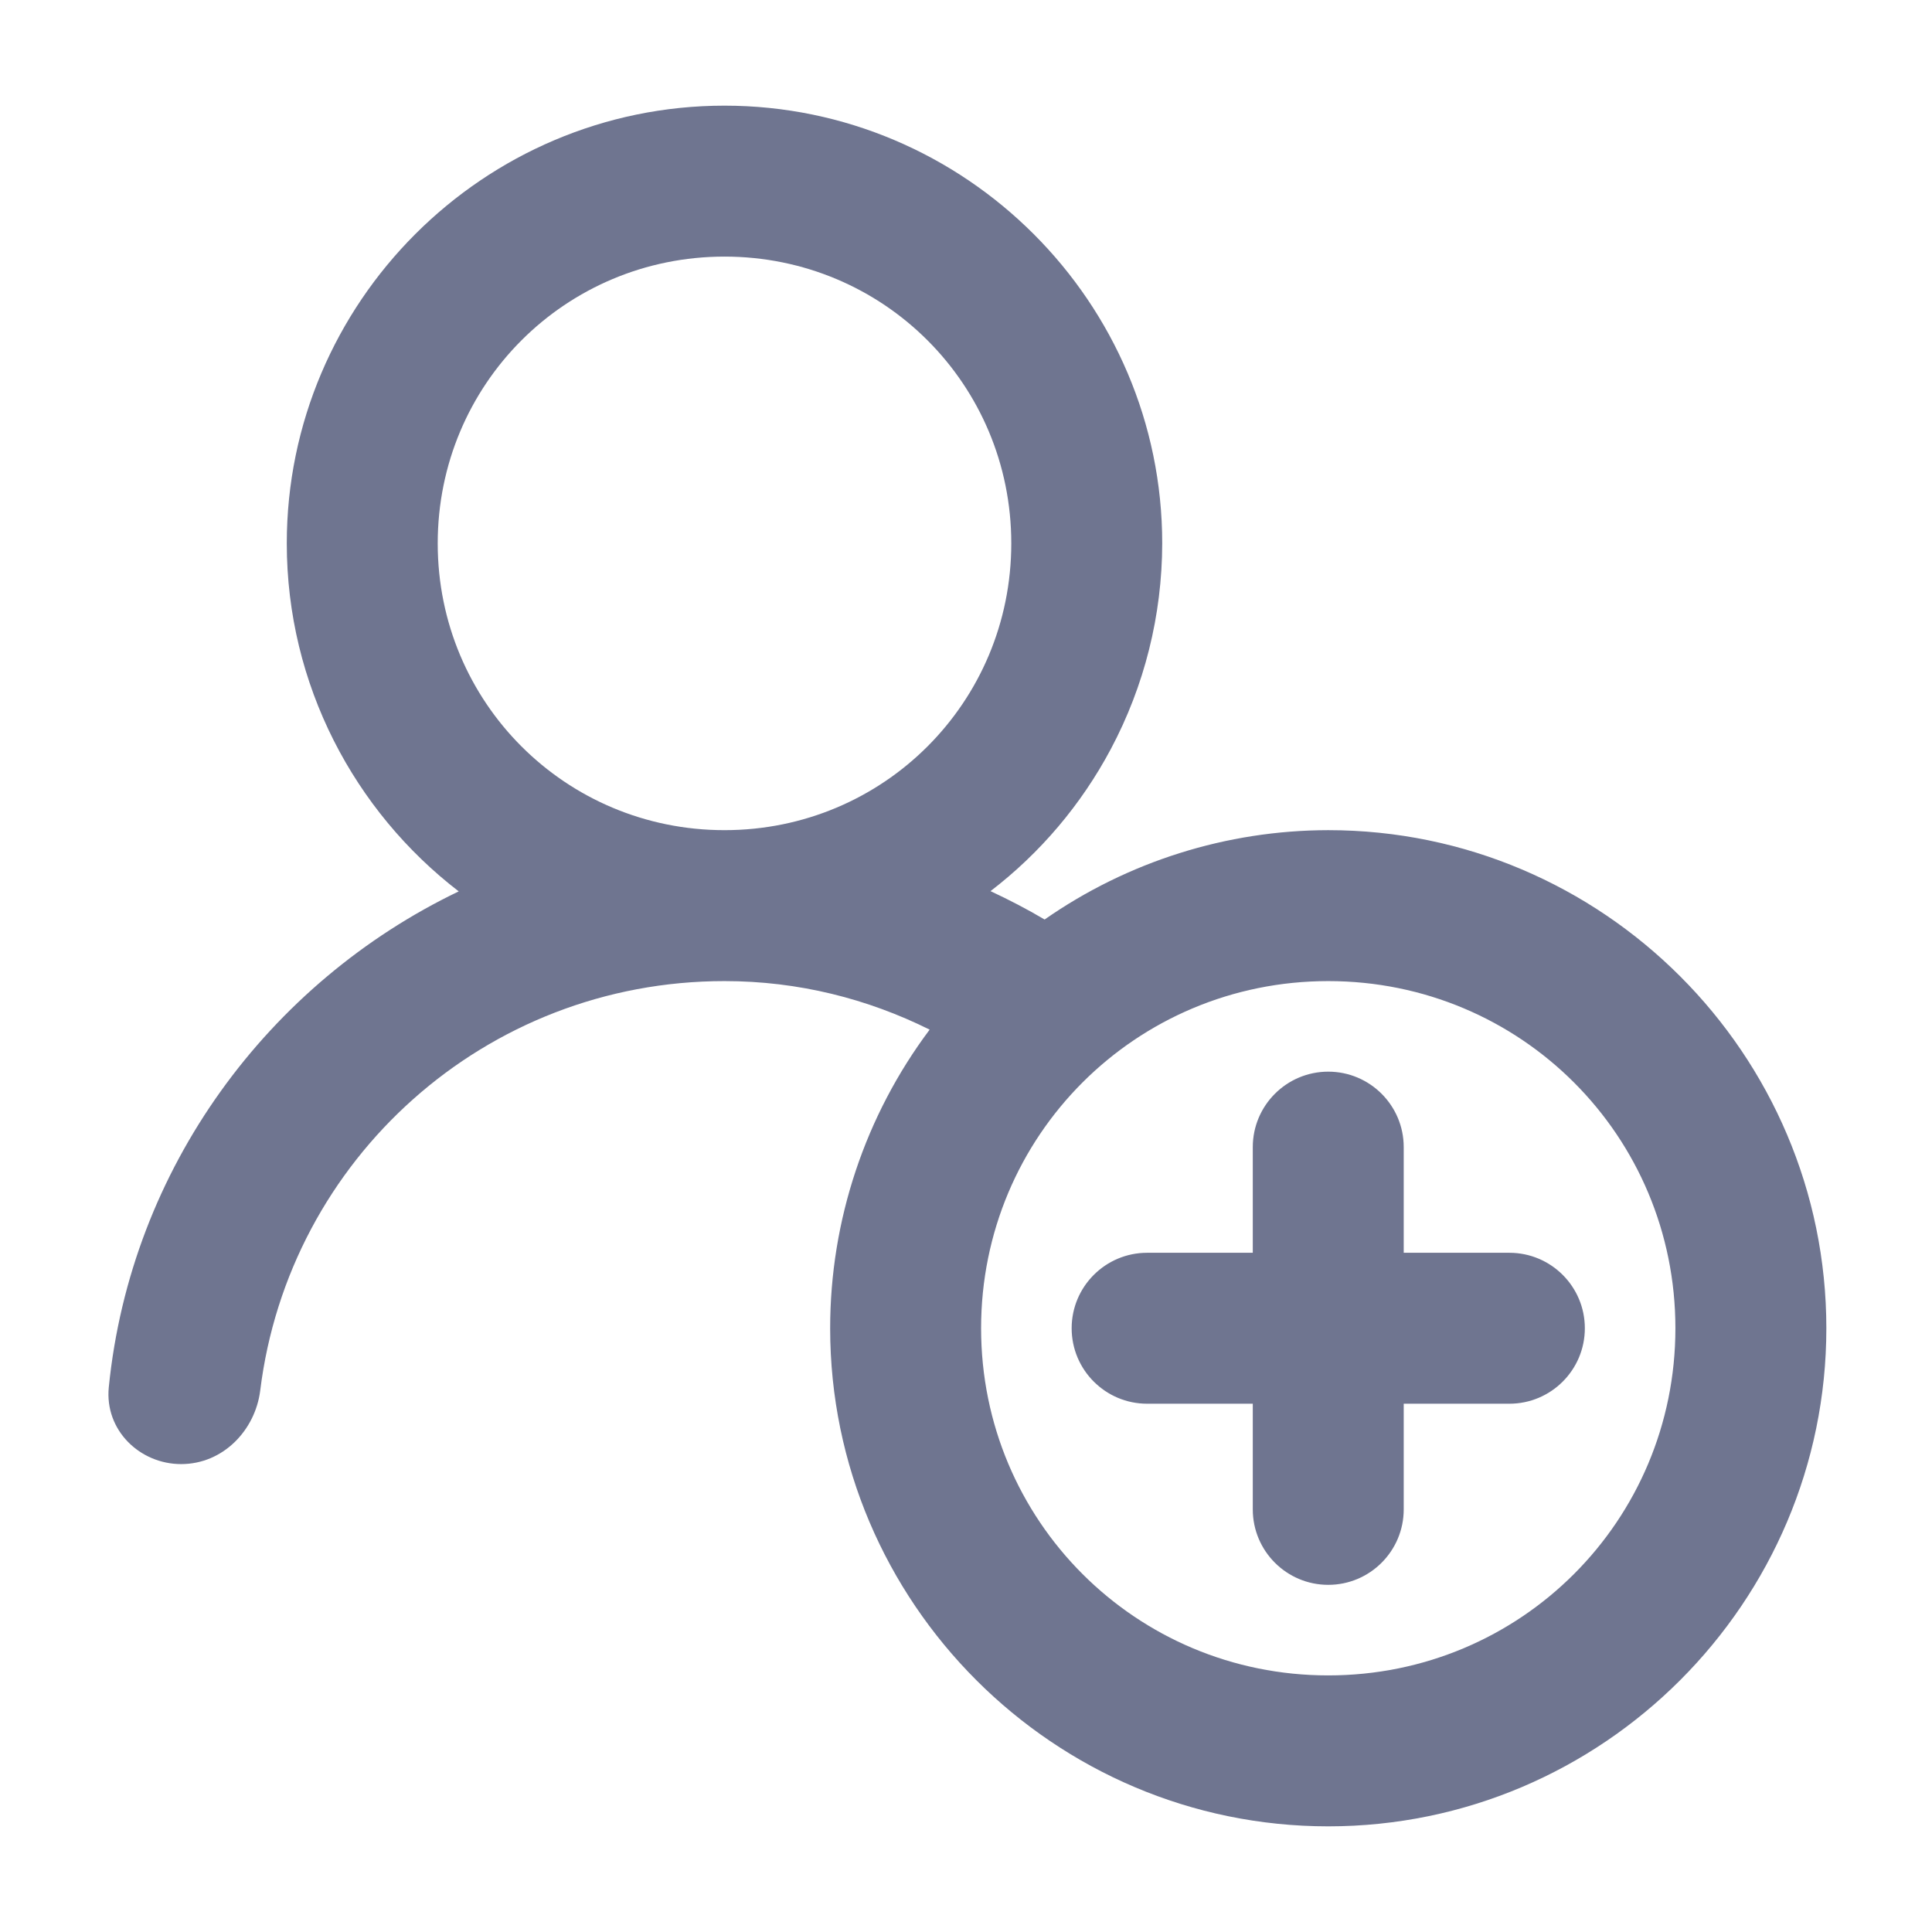
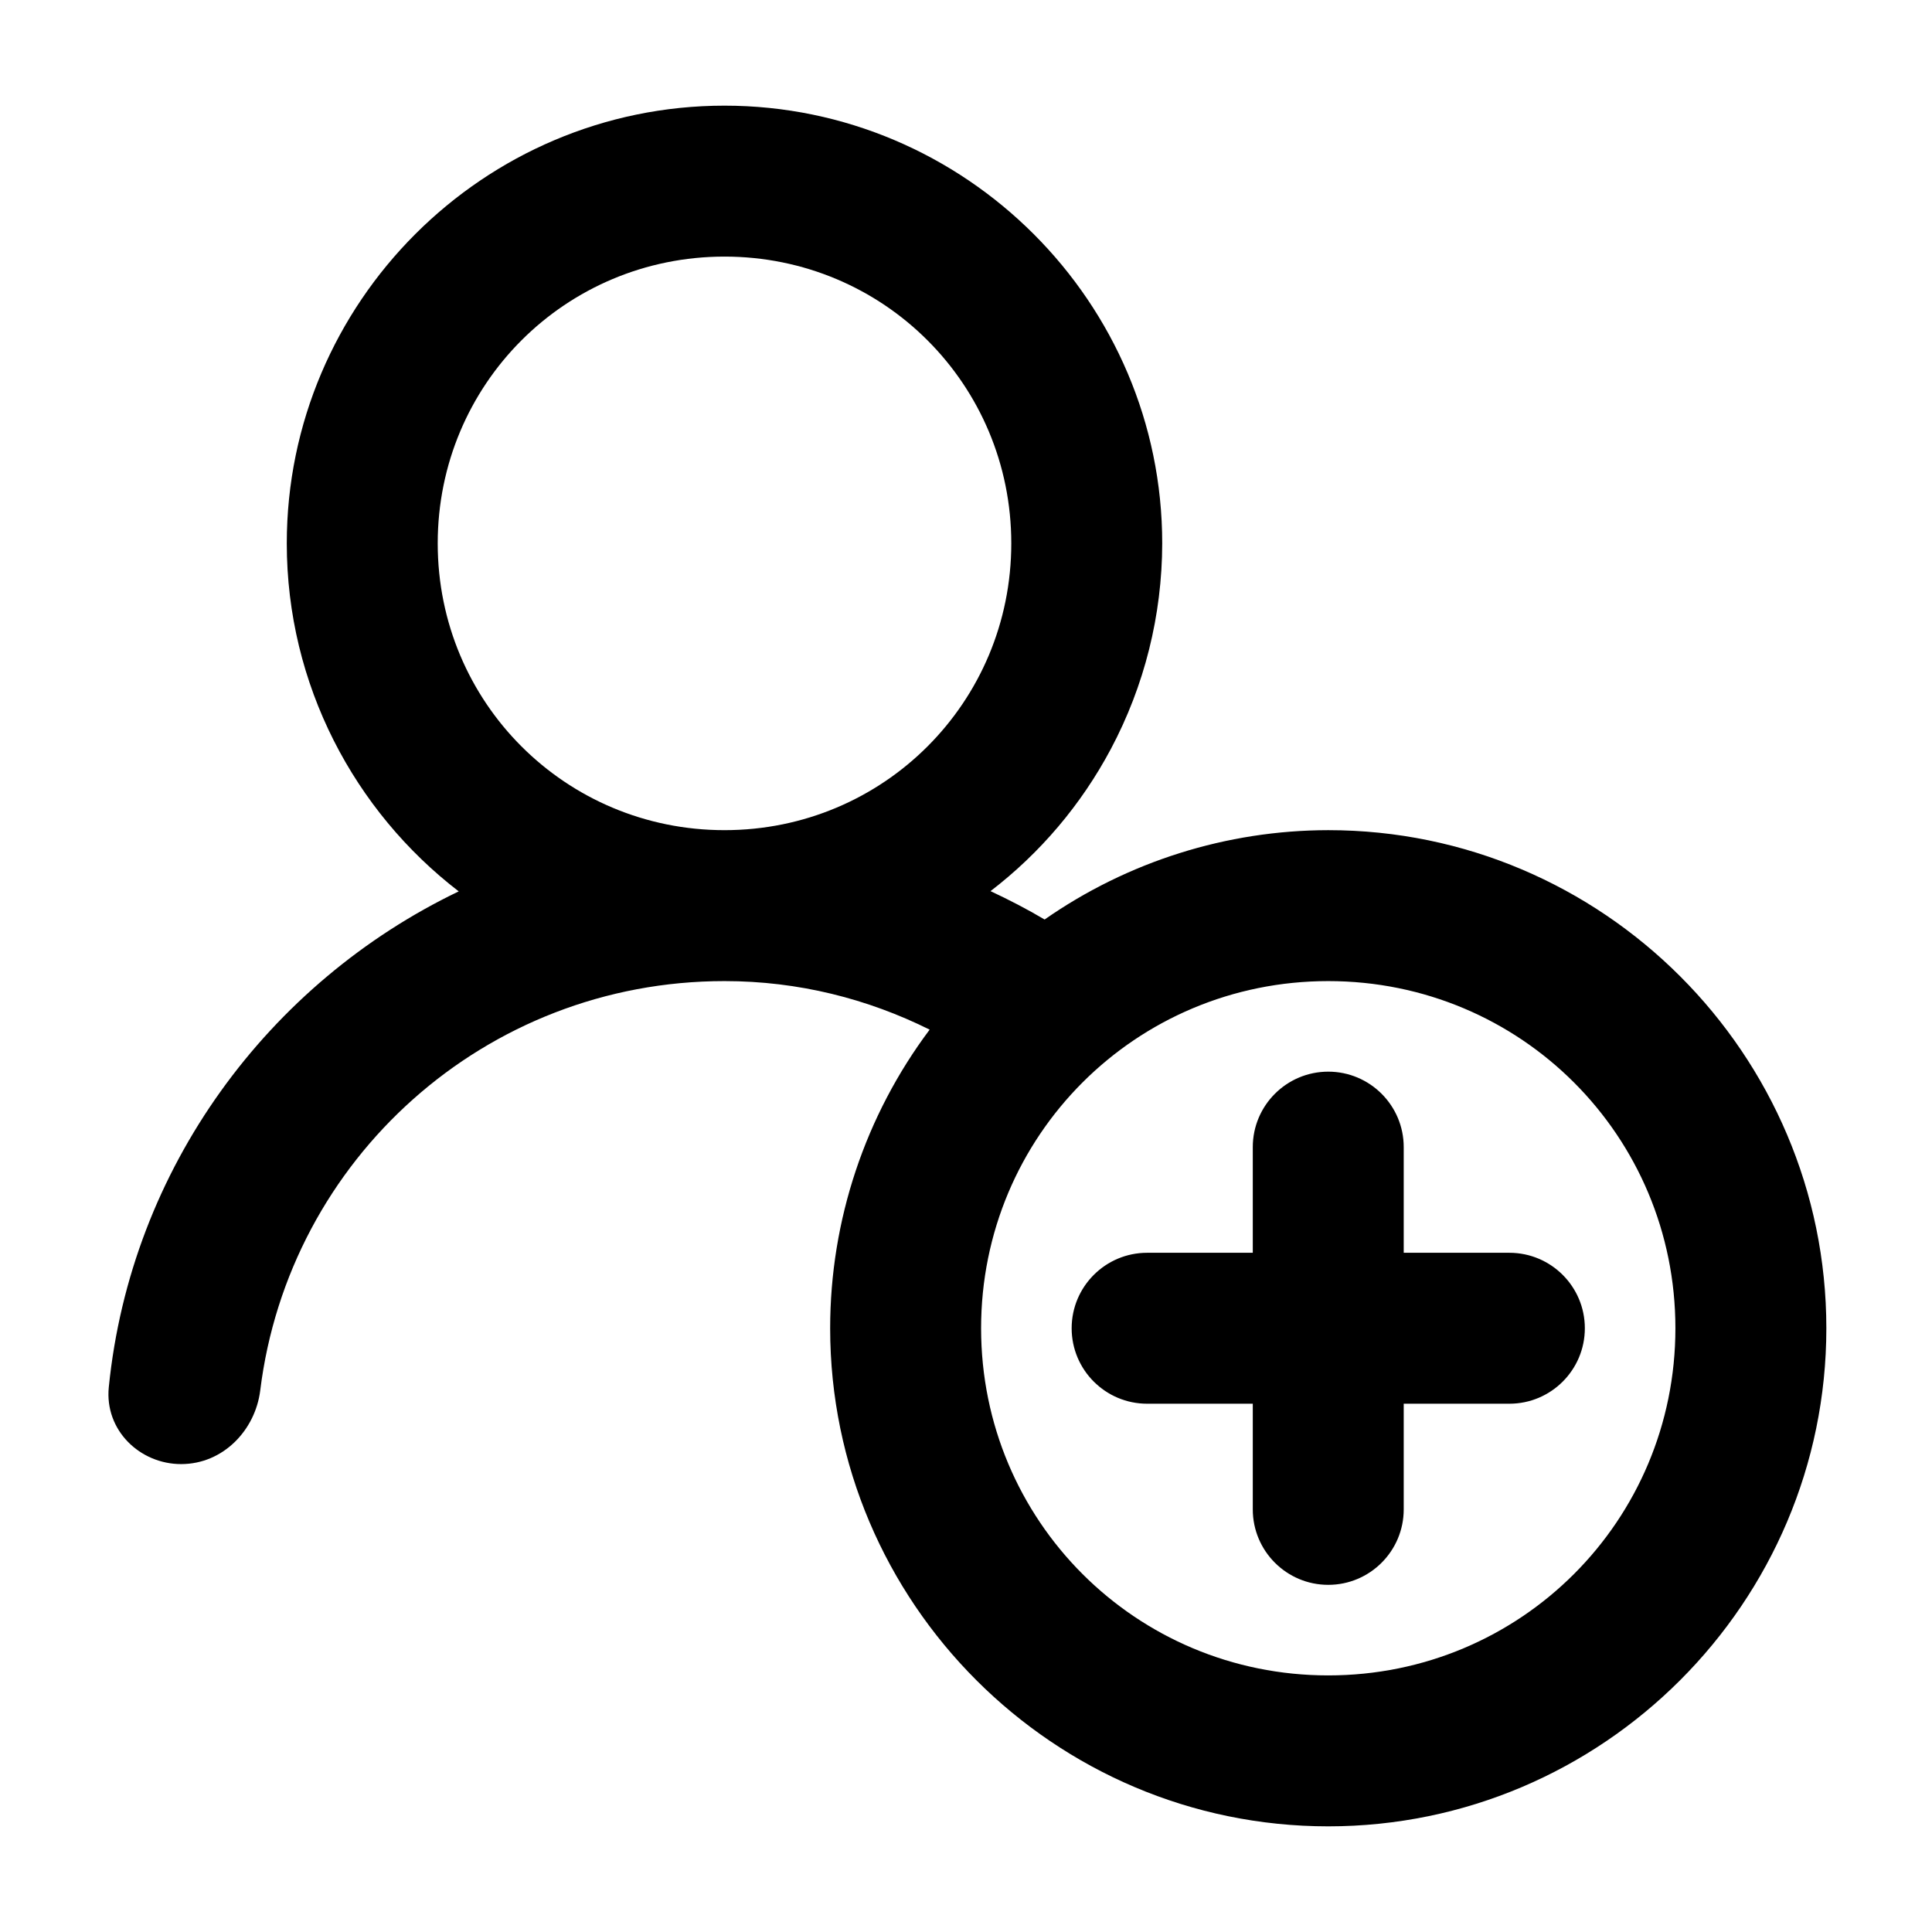
<svg xmlns="http://www.w3.org/2000/svg" viewBox="0 0 16 16" fill="none">
-   <path fill-rule="evenodd" clip-rule="evenodd" d="M11 6.875C10.159 6.876 9.339 7.135 8.651 7.615C8.506 7.529 8.355 7.451 8.203 7.38C8.614 7.065 8.954 6.664 9.199 6.204C9.478 5.68 9.624 5.095 9.625 4.5C9.625 2.504 7.996 0.875 6 0.875C4.004 0.875 2.375 2.504 2.375 4.5C2.375 5.67 2.935 6.718 3.799 7.382C2.224 8.138 1.083 9.673 0.901 11.488C0.865 11.845 1.159 12.125 1.5 12.125C1.849 12.125 2.114 11.843 2.155 11.516C2.391 9.6 4.018 8.125 6 8.125C6.613 8.125 7.186 8.272 7.699 8.527C7.165 9.239 6.875 10.107 6.875 11C6.875 13.272 8.728 15.125 11 15.125C13.272 15.125 15.125 13.272 15.125 11C15.125 8.728 13.272 6.875 11 6.875ZM6 2.125C7.317 2.125 8.375 3.183 8.375 4.5C8.375 5.817 7.317 6.875 6 6.875C4.683 6.875 3.625 5.817 3.625 4.5C3.625 3.183 4.683 2.125 6 2.125ZM11 8.125C12.594 8.125 13.875 9.406 13.875 11C13.875 12.594 12.594 13.875 11 13.875C9.406 13.875 8.125 12.594 8.125 11C8.125 9.406 9.406 8.125 11 8.125ZM10.375 9.5V10.375H9.5C9.155 10.375 8.875 10.655 8.875 11C8.875 11.345 9.155 11.625 9.5 11.625H10.375V12.5C10.375 12.845 10.655 13.125 11 13.125C11.345 13.125 11.625 12.845 11.625 12.5V11.625H12.5C12.845 11.625 13.125 11.345 13.125 11C13.125 10.655 12.845 10.375 12.5 10.375H11.625V9.5C11.625 9.155 11.345 8.875 11 8.875C10.655 8.875 10.375 9.155 10.375 9.5Z" fill="#6F7590" />
+   <path fill-rule="evenodd" clip-rule="evenodd" d="M11 6.875C10.159 6.876 9.339 7.135 8.651 7.615C8.506 7.529 8.355 7.451 8.203 7.38C8.614 7.065 8.954 6.664 9.199 6.204C9.478 5.68 9.624 5.095 9.625 4.5C9.625 2.504 7.996 0.875 6 0.875C4.004 0.875 2.375 2.504 2.375 4.5C2.375 5.67 2.935 6.718 3.799 7.382C2.224 8.138 1.083 9.673 0.901 11.488C0.865 11.845 1.159 12.125 1.5 12.125C1.849 12.125 2.114 11.843 2.155 11.516C2.391 9.6 4.018 8.125 6 8.125C6.613 8.125 7.186 8.272 7.699 8.527C7.165 9.239 6.875 10.107 6.875 11C6.875 13.272 8.728 15.125 11 15.125C13.272 15.125 15.125 13.272 15.125 11C15.125 8.728 13.272 6.875 11 6.875ZM6 2.125C7.317 2.125 8.375 3.183 8.375 4.5C8.375 5.817 7.317 6.875 6 6.875C4.683 6.875 3.625 5.817 3.625 4.5C3.625 3.183 4.683 2.125 6 2.125ZM11 8.125C12.594 8.125 13.875 9.406 13.875 11C13.875 12.594 12.594 13.875 11 13.875C9.406 13.875 8.125 12.594 8.125 11C8.125 9.406 9.406 8.125 11 8.125ZM10.375 9.5V10.375H9.5C9.155 10.375 8.875 10.655 8.875 11C8.875 11.345 9.155 11.625 9.5 11.625H10.375V12.5C10.375 12.845 10.655 13.125 11 13.125C11.345 13.125 11.625 12.845 11.625 12.5V11.625H12.5C12.845 11.625 13.125 11.345 13.125 11C13.125 10.655 12.845 10.375 12.5 10.375H11.625V9.5C11.625 9.155 11.345 8.875 11 8.875C10.655 8.875 10.375 9.155 10.375 9.5Z" fill="currentColor" />
</svg>
